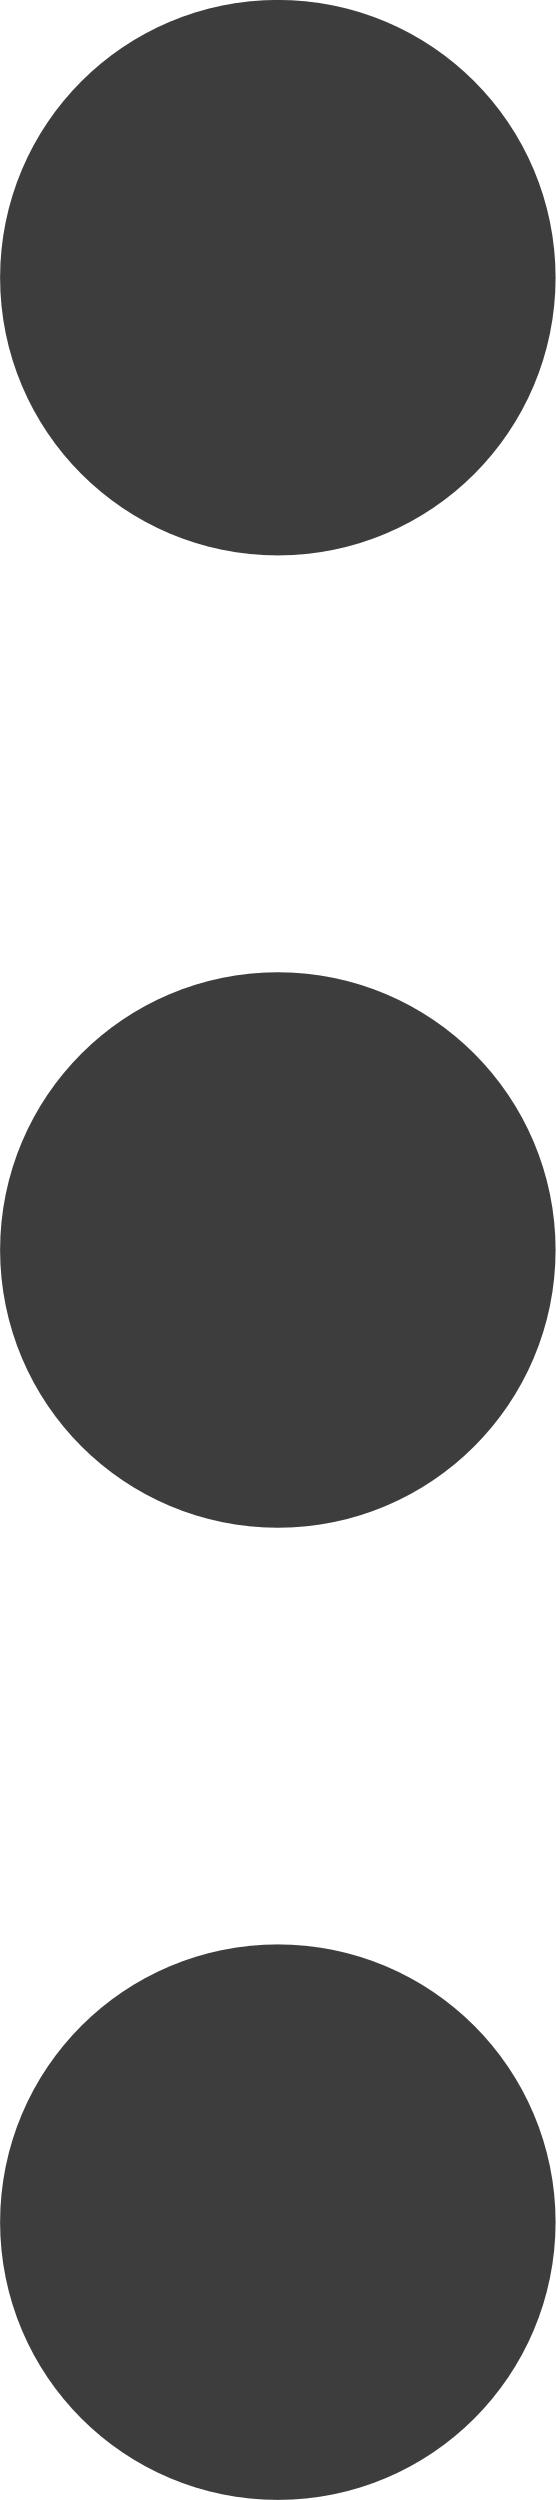
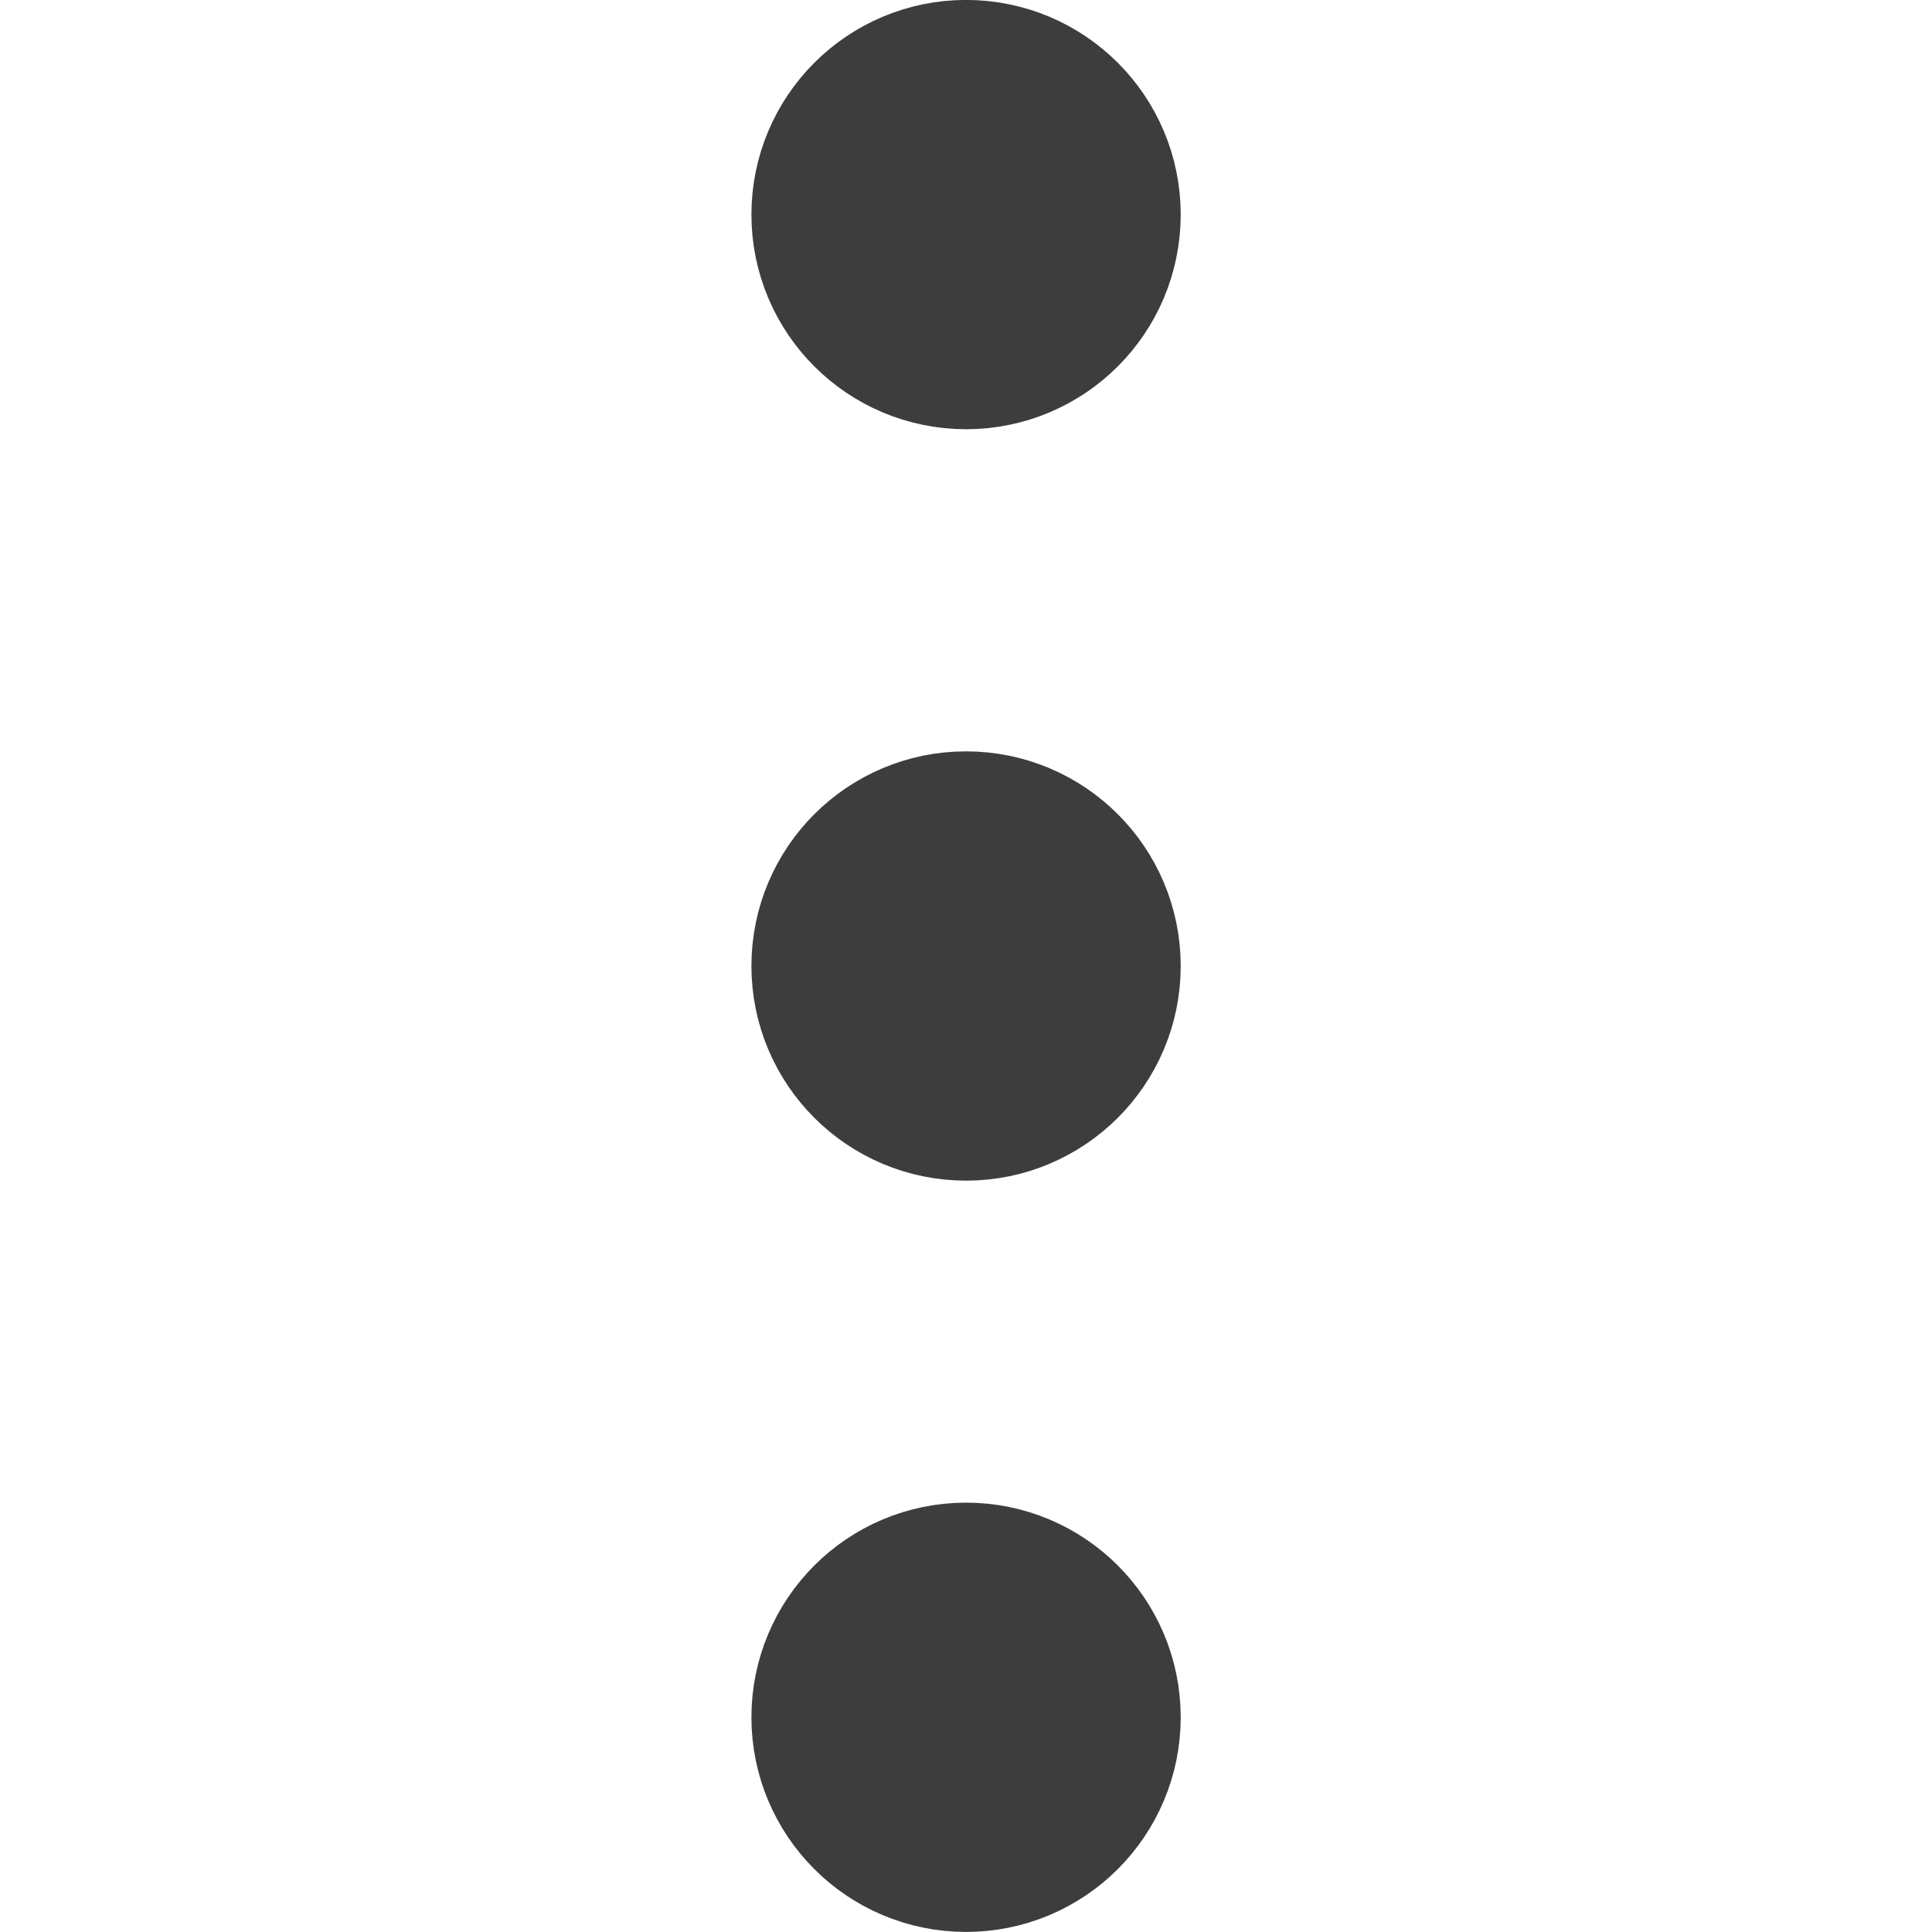
- <svg xmlns="http://www.w3.org/2000/svg" width="3.333" height="15" viewBox="0 0 3.333 15">
+ <svg xmlns="http://www.w3.org/2000/svg" width="15" height="15" viewBox="0 0 3.333 15">
  <g id="vertical-dot-icon" transform="translate(-7.043 -0.001)">
    <circle id="Path" cx="0.833" cy="0.833" r="0.833" transform="translate(7.877 6.668)" fill="none" stroke="#3d3d3d" stroke-linecap="round" stroke-linejoin="round" stroke-width="1.667" />
    <circle id="Path-2" data-name="Path" cx="0.833" cy="0.833" r="0.833" transform="translate(7.877 0.834)" fill="none" stroke="#3d3d3d" stroke-linecap="round" stroke-linejoin="round" stroke-width="1.667" />
    <circle id="Path-3" data-name="Path" cx="0.833" cy="0.833" r="0.833" transform="translate(7.877 12.501)" fill="none" stroke="#3d3d3d" stroke-linecap="round" stroke-linejoin="round" stroke-width="1.667" />
  </g>
</svg>
